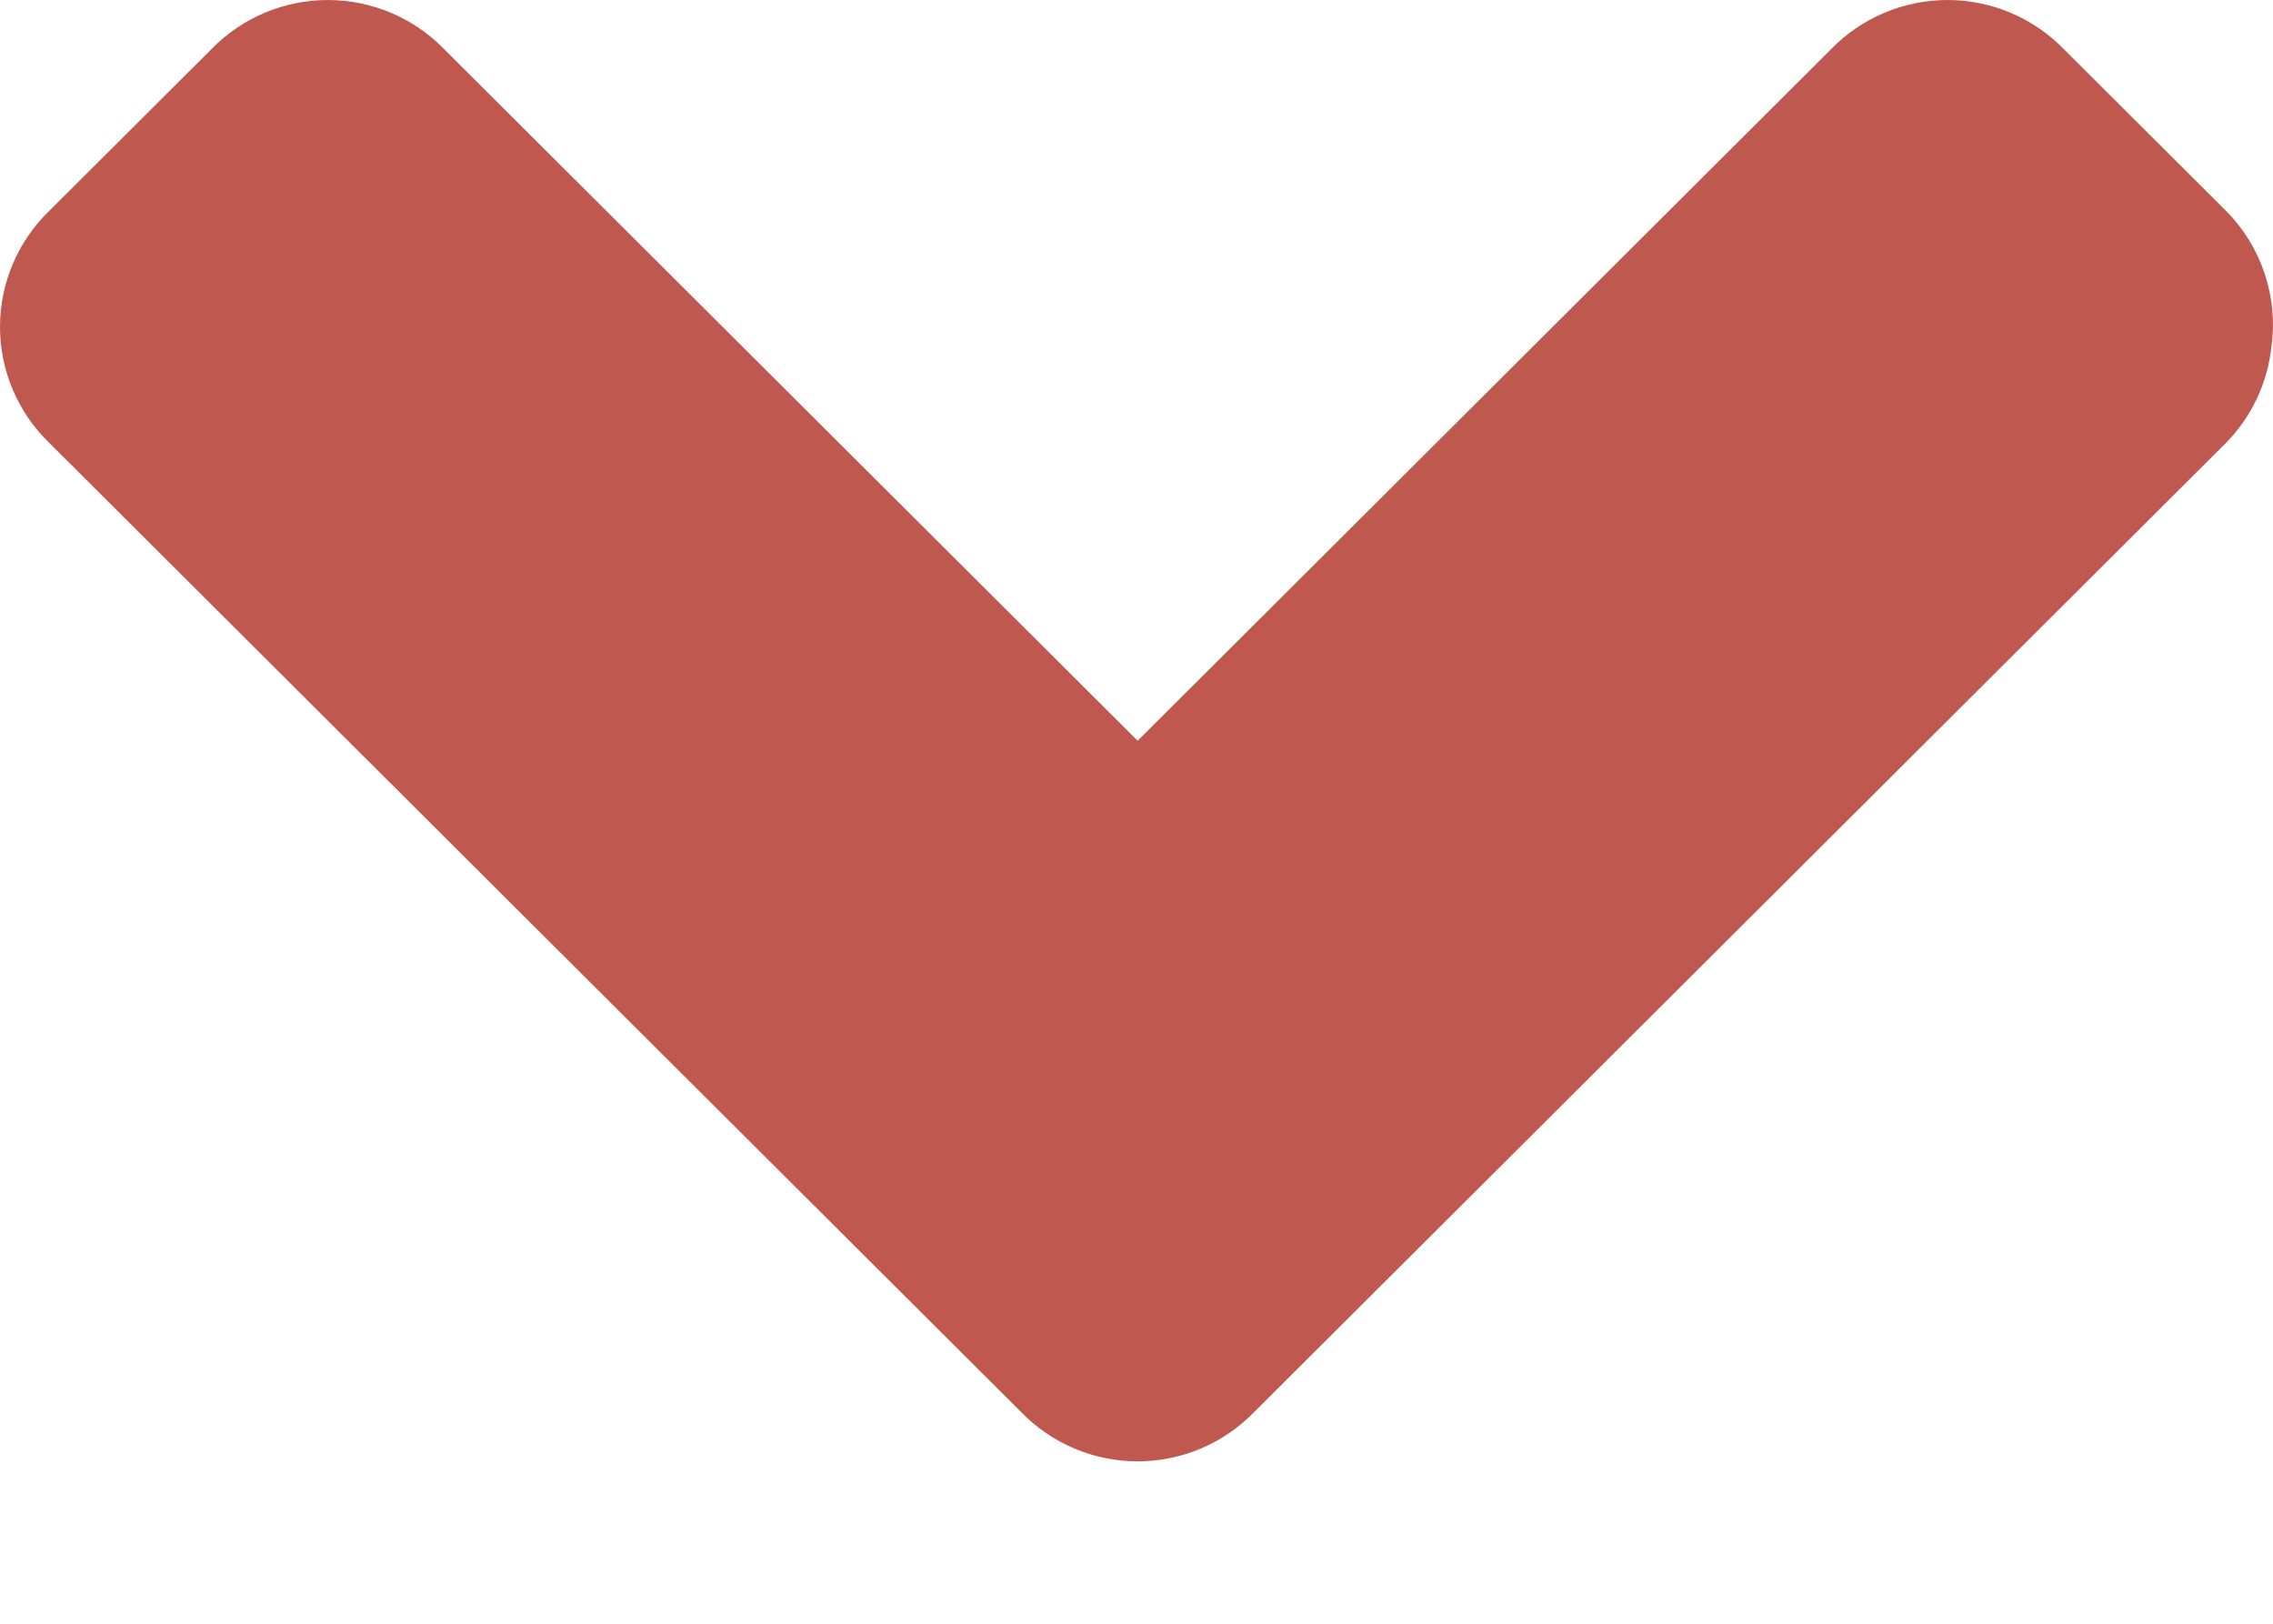
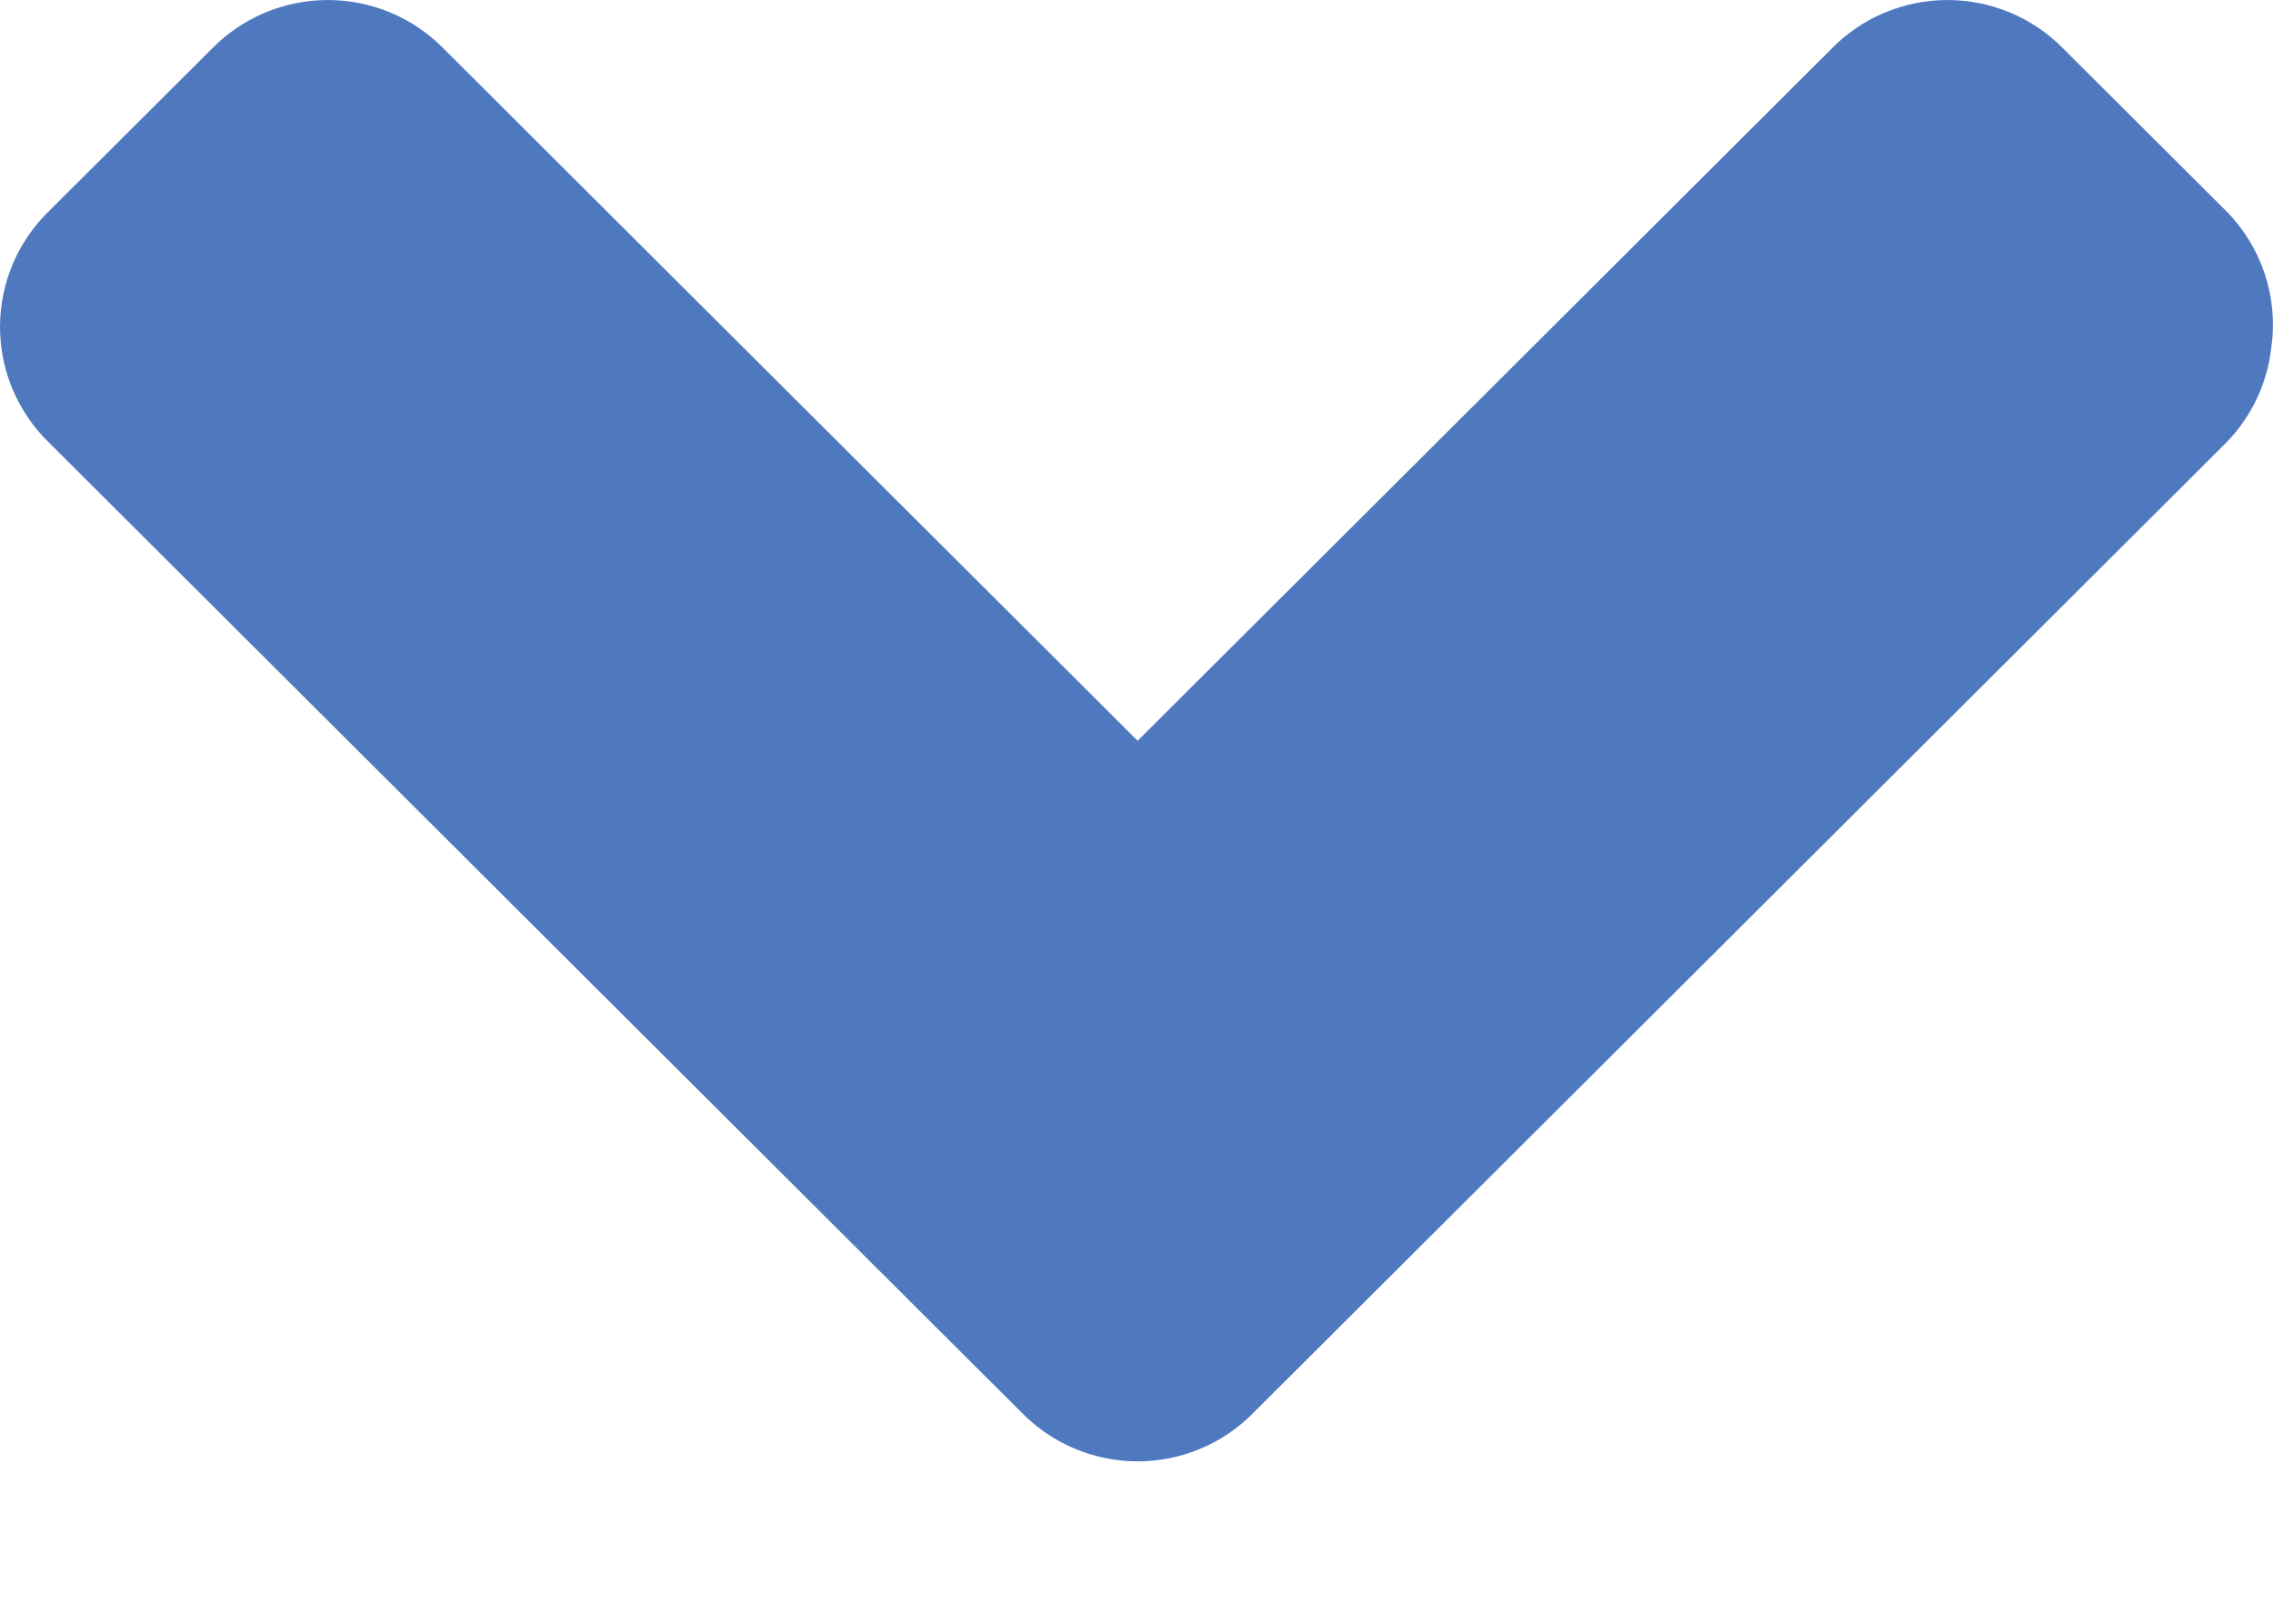
<svg xmlns="http://www.w3.org/2000/svg" viewBox="0 0 7 5">
-   <path d="M 9.863,1.01 A 0.995,0.998 0 0 0 9.272,1.29 L 3.303,7.276 A 0.995,0.998 0 0 0 3.303,8.71 L 9.272,14.696 A 0.995,0.998 0 0 0 10.702,14.696 L 11.697,13.698 A 0.995,0.998 0 0 0 11.697,12.264 L 7.438,7.993 11.697,3.722 A 0.995,0.998 0 0 0 11.697,2.288 L 10.702,1.29 A 0.995,0.998 0 0 0 9.863,1.01 z" color="#000" fill="#bf584e" transform="matrix(0 -0.5 -0.5 0 7.5 6)" />
+   <path d="M 9.863,1.01 A 0.995,0.998 0 0 0 9.272,1.29 L 3.303,7.276 A 0.995,0.998 0 0 0 3.303,8.71 L 9.272,14.696 A 0.995,0.998 0 0 0 10.702,14.696 L 11.697,13.698 A 0.995,0.998 0 0 0 11.697,12.264 L 7.438,7.993 11.697,3.722 A 0.995,0.998 0 0 0 11.697,2.288 L 10.702,1.29 A 0.995,0.998 0 0 0 9.863,1.01 z" color="#000" fill="#4f79bf" transform="matrix(0 -0.5 -0.5 0 7.5 6)" />
</svg>
